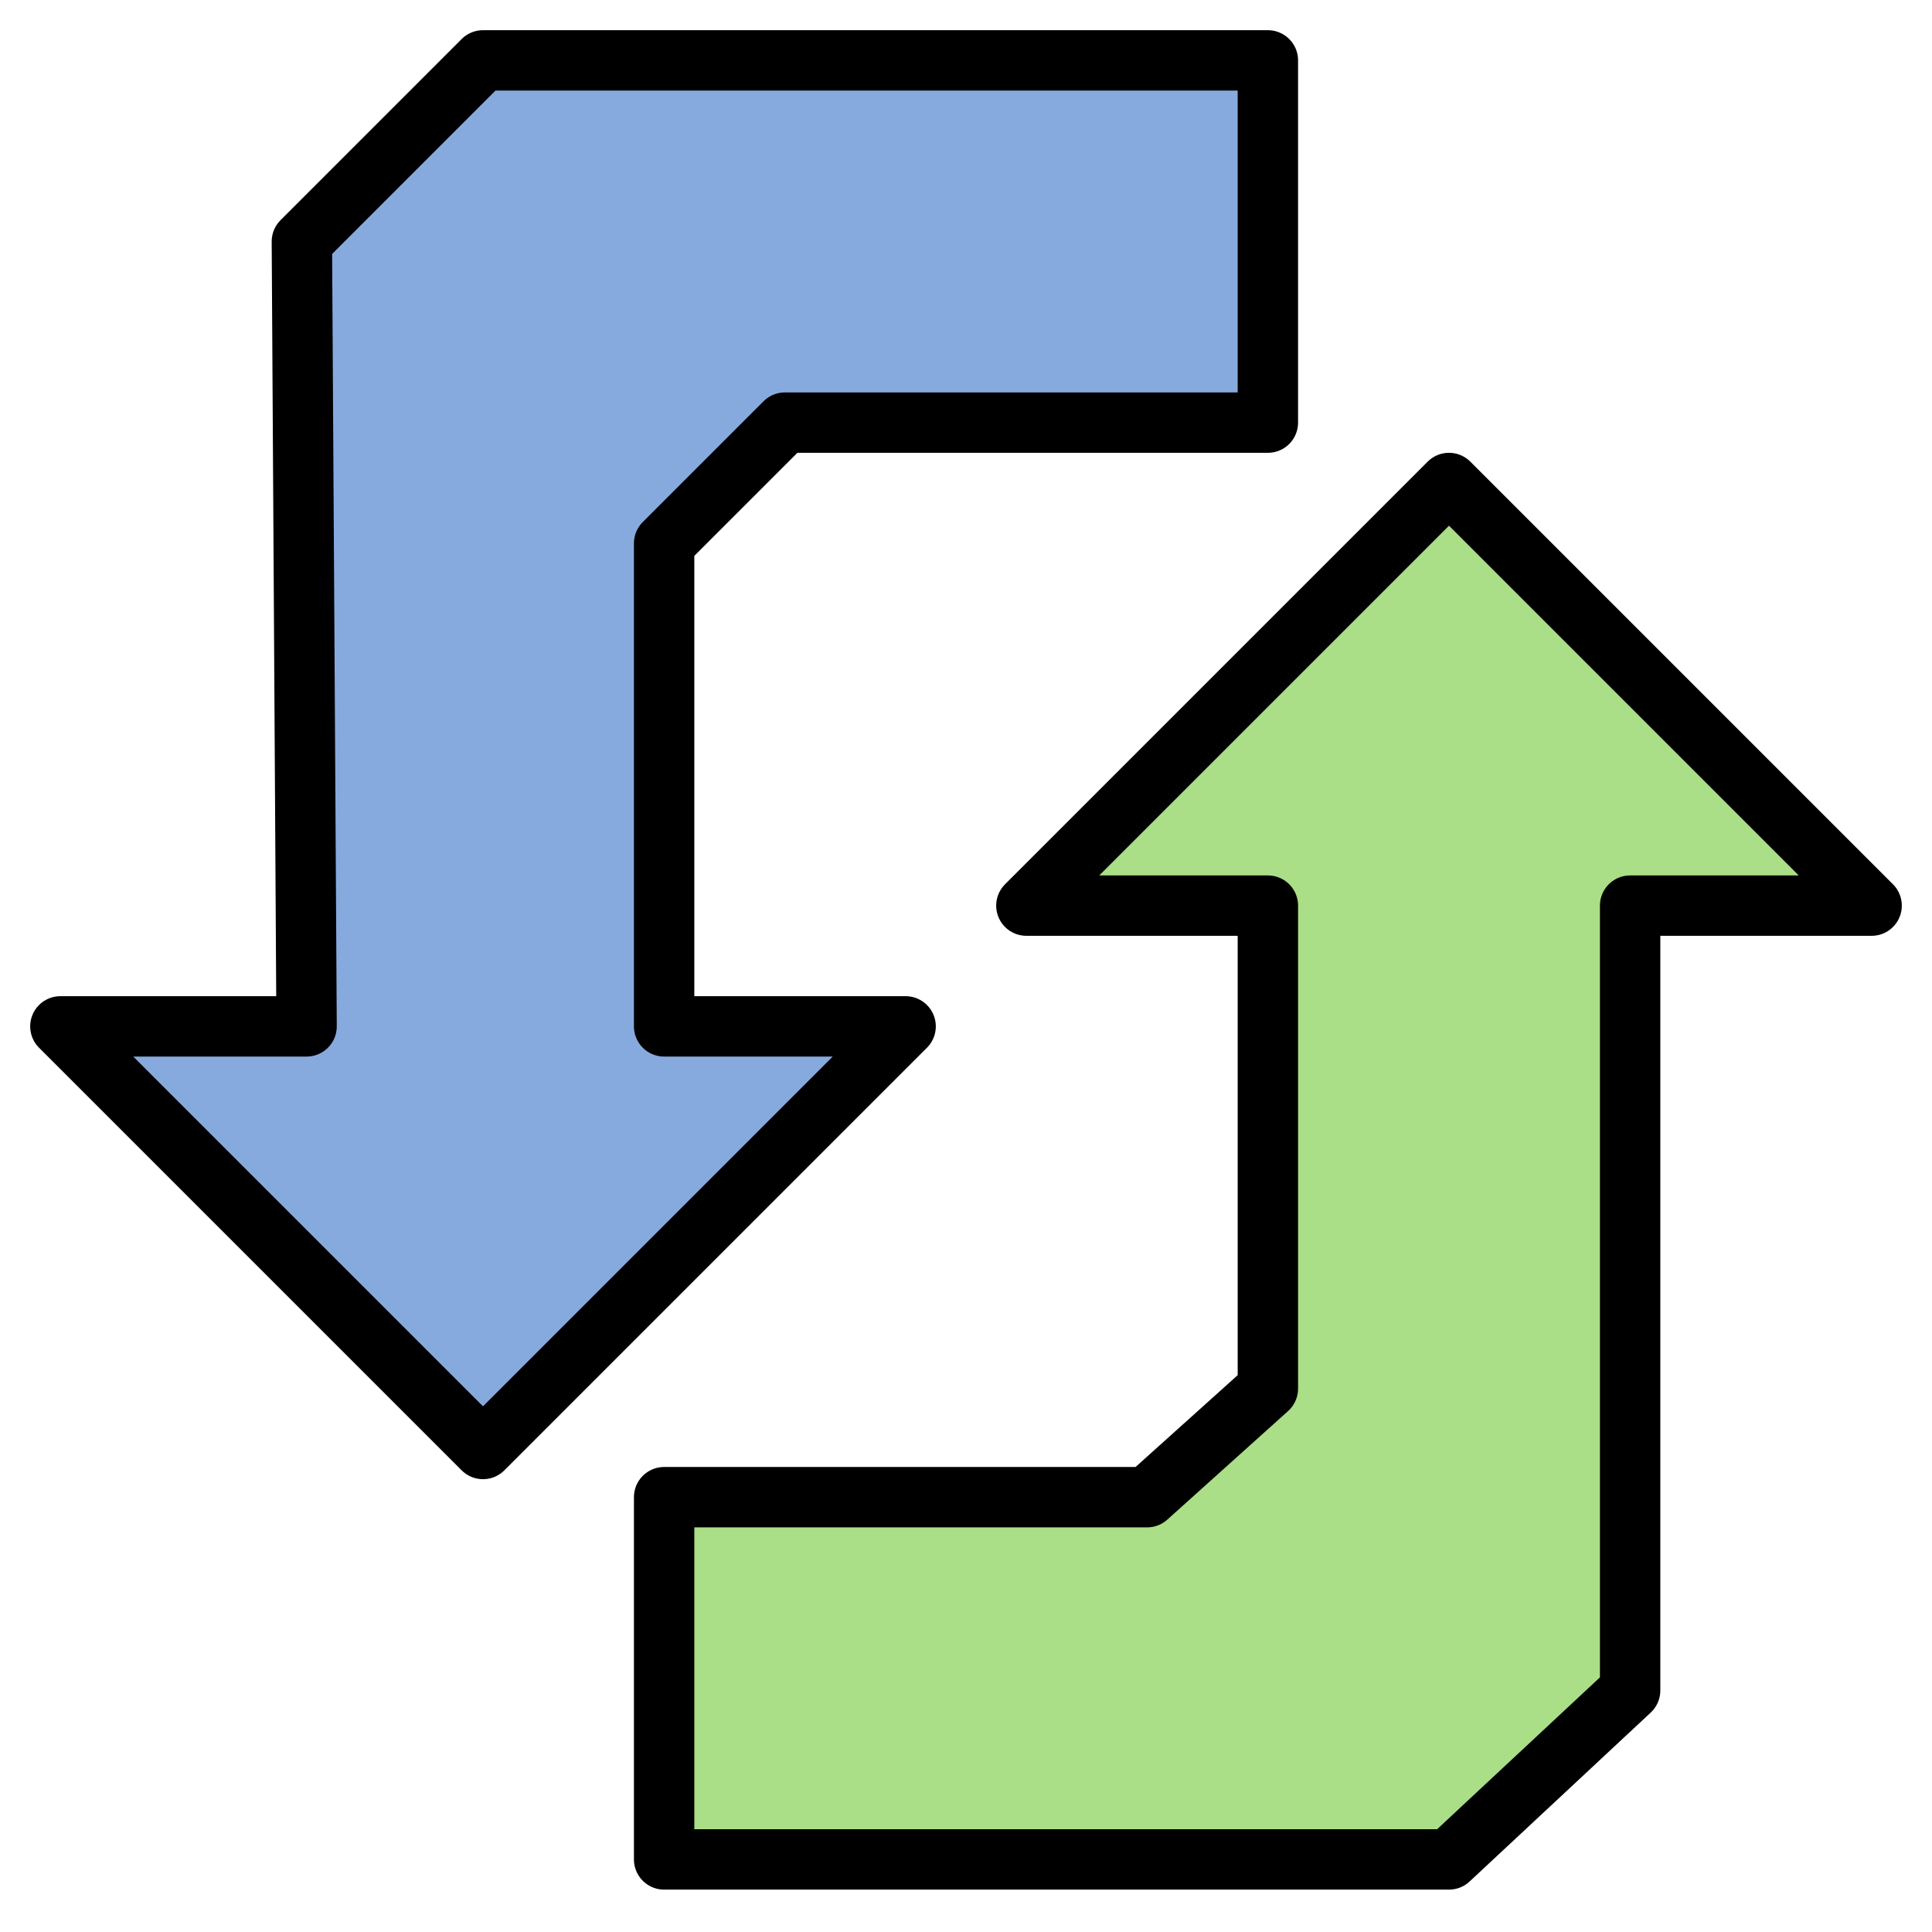
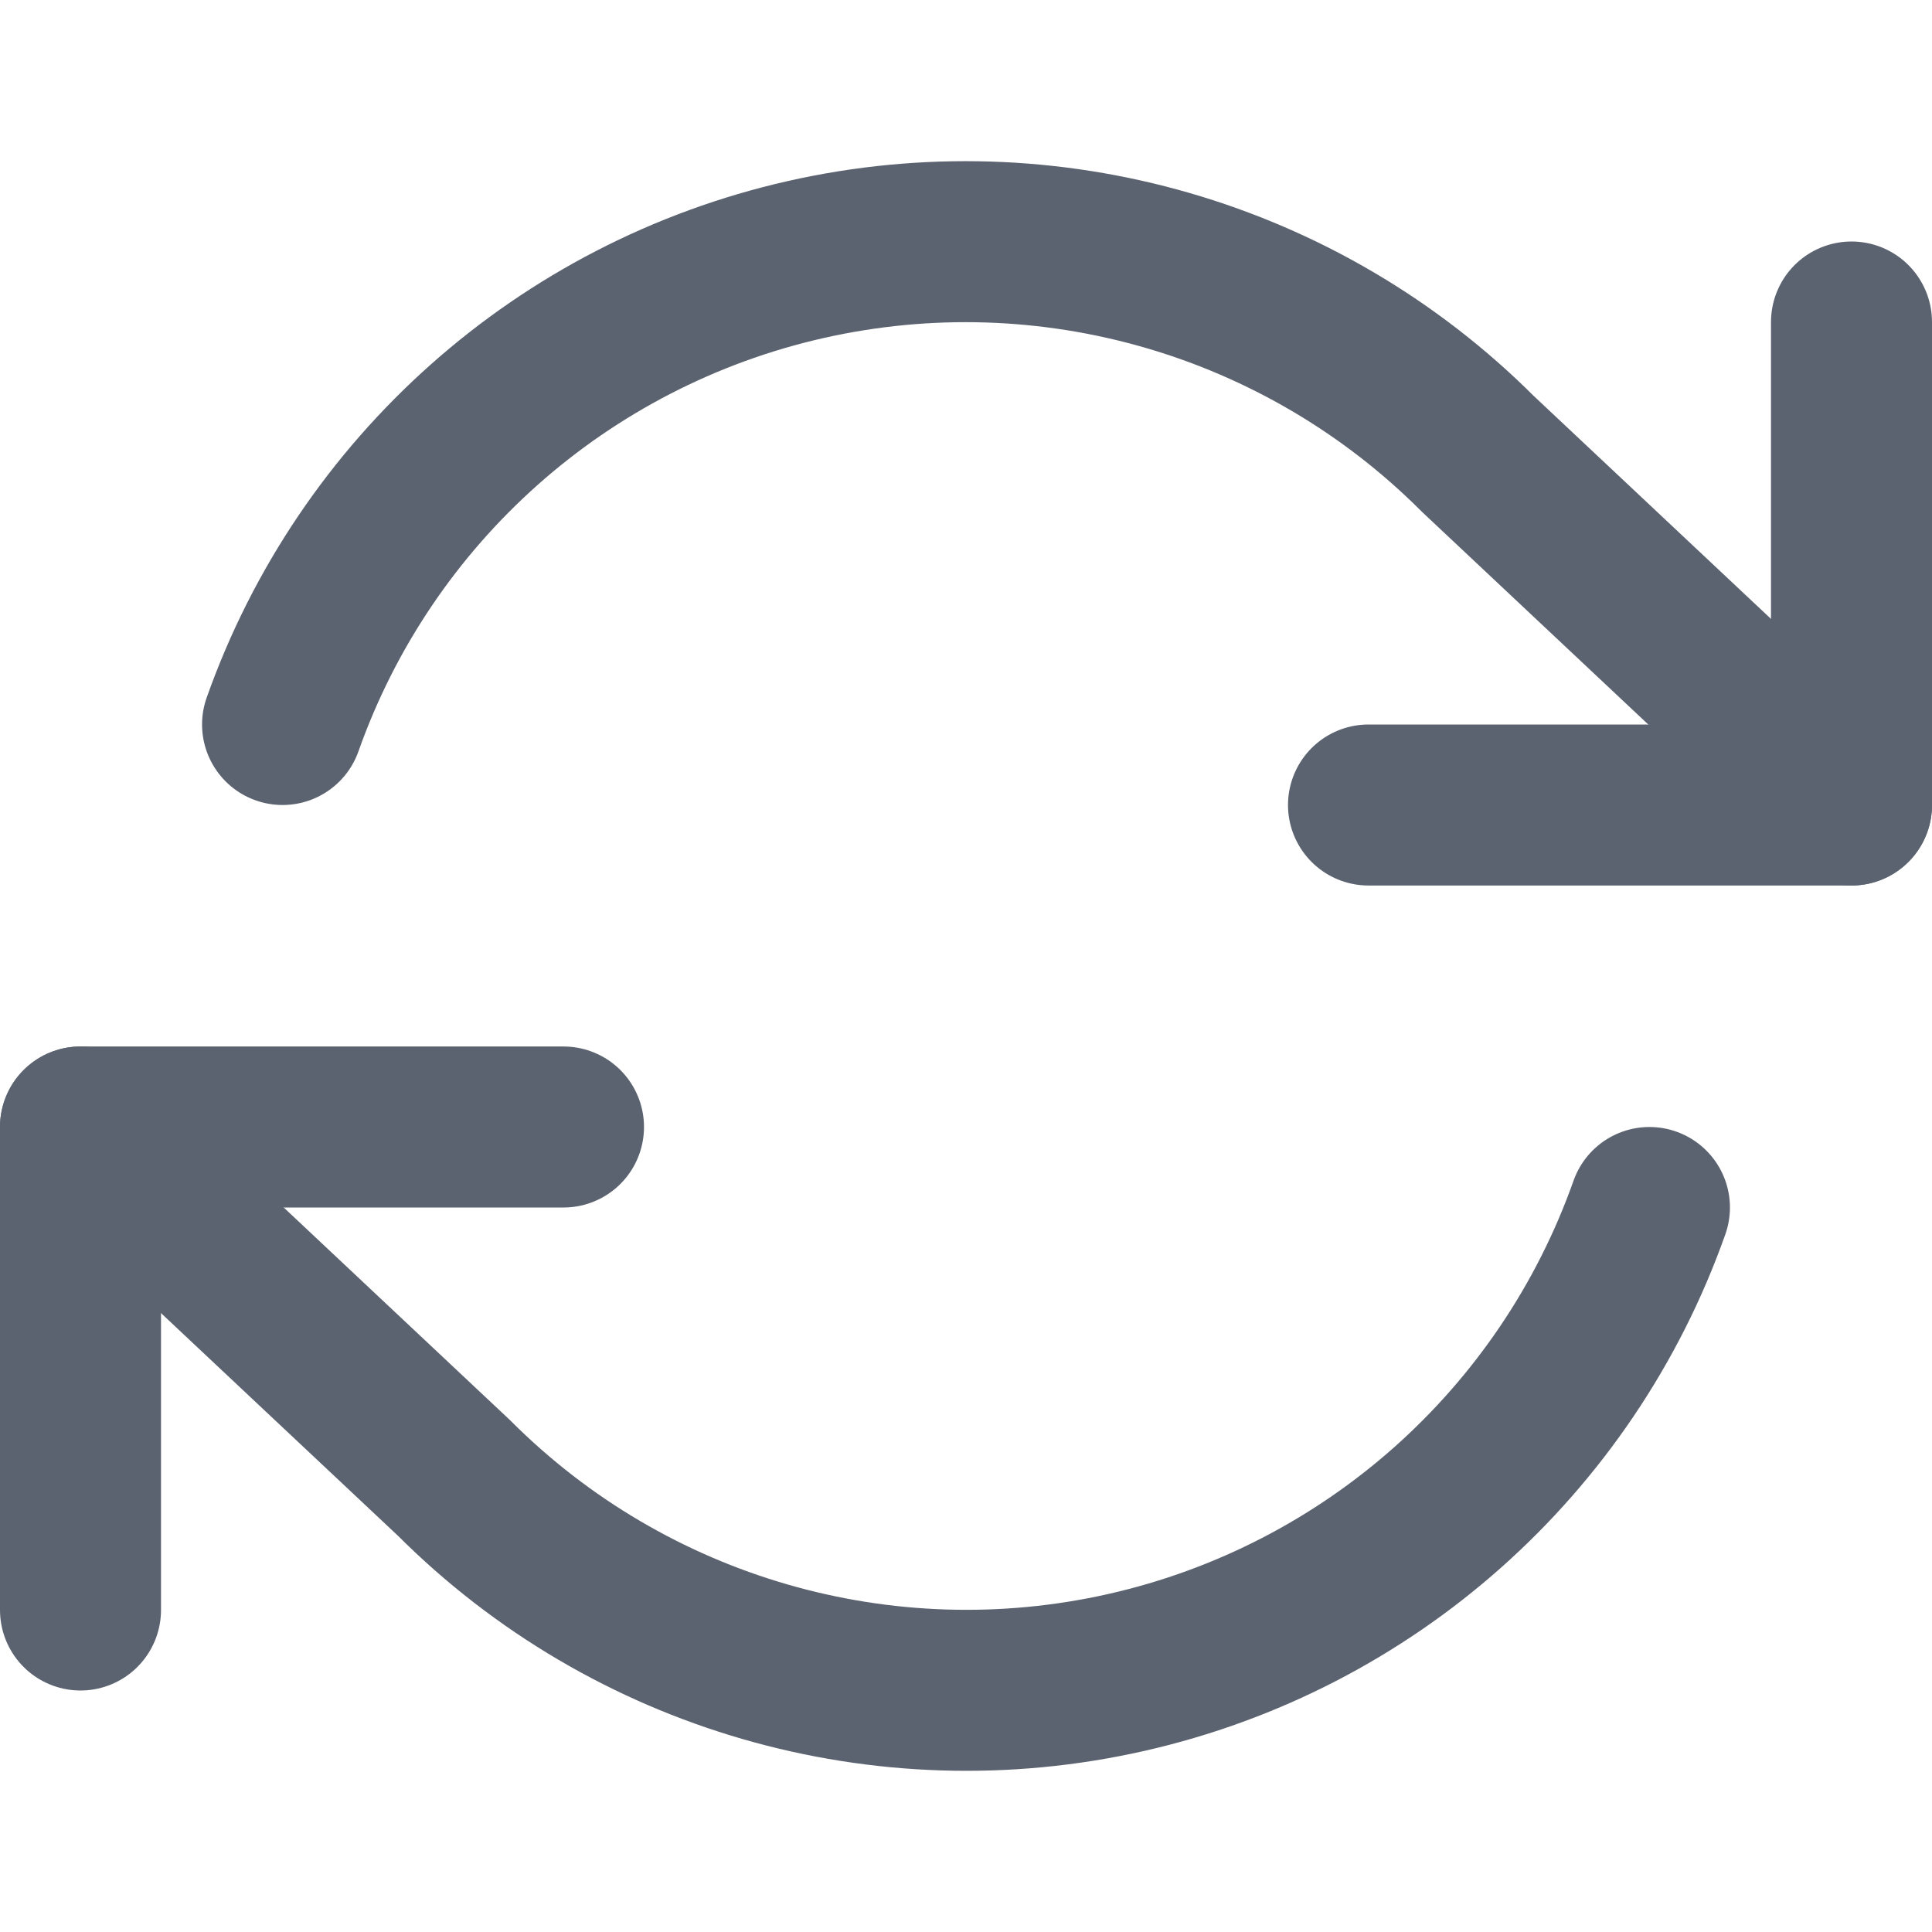
- <svg xmlns="http://www.w3.org/2000/svg" width="16px" height="16px" id="svg2385" version="1.1">
-   <defs id="defs2387">
-     </defs>
-   <g id="layer1">
-     <g id="g3739">
-       <path id="path2917" d="m 12,4 -3.5,3.5 2,0 0,4 -1,0.899 -4,0 0,3 6.5,0 L 13.5,14 l 0,-6.5 2,0 L 12,4 z" style="fill:#aade87;fill-opacity:1;stroke:#000000;stroke-width:0.5;stroke-linecap:butt;stroke-linejoin:round;stroke-miterlimit:4;stroke-opacity:1;stroke-dasharray:none" />
-       <path id="path2917-7" d="M 4,0.5 2.5,2 2.539,8.5 0.5,8.5 4,12 7.5,8.5 l -2,0 0,-4 1,-1 4,0 0,-3 -6.5,0 z" style="fill:#87aade;fill-opacity:1;stroke:#000000;stroke-width:0.5;stroke-linecap:butt;stroke-linejoin:round;stroke-miterlimit:4;stroke-opacity:1;stroke-dasharray:none" />
-     </g>
-   </g>
+ <svg xmlns="http://www.w3.org/2000/svg" width="24" height="24" viewBox="0 0 24 24" fill="none" stroke="#5C6370" stroke-width="2" stroke-linecap="round" stroke-linejoin="round">
+   <polyline points="23 4 23 10 17 10" />
+   <polyline points="1 20 1 14 7 14" />
+   <path d="M3.51 9a9 9 0 0 1 14.85-3.36L23 10M1 14l4.64 4.36A9 9 0 0 0 20.49 15" />
</svg>
